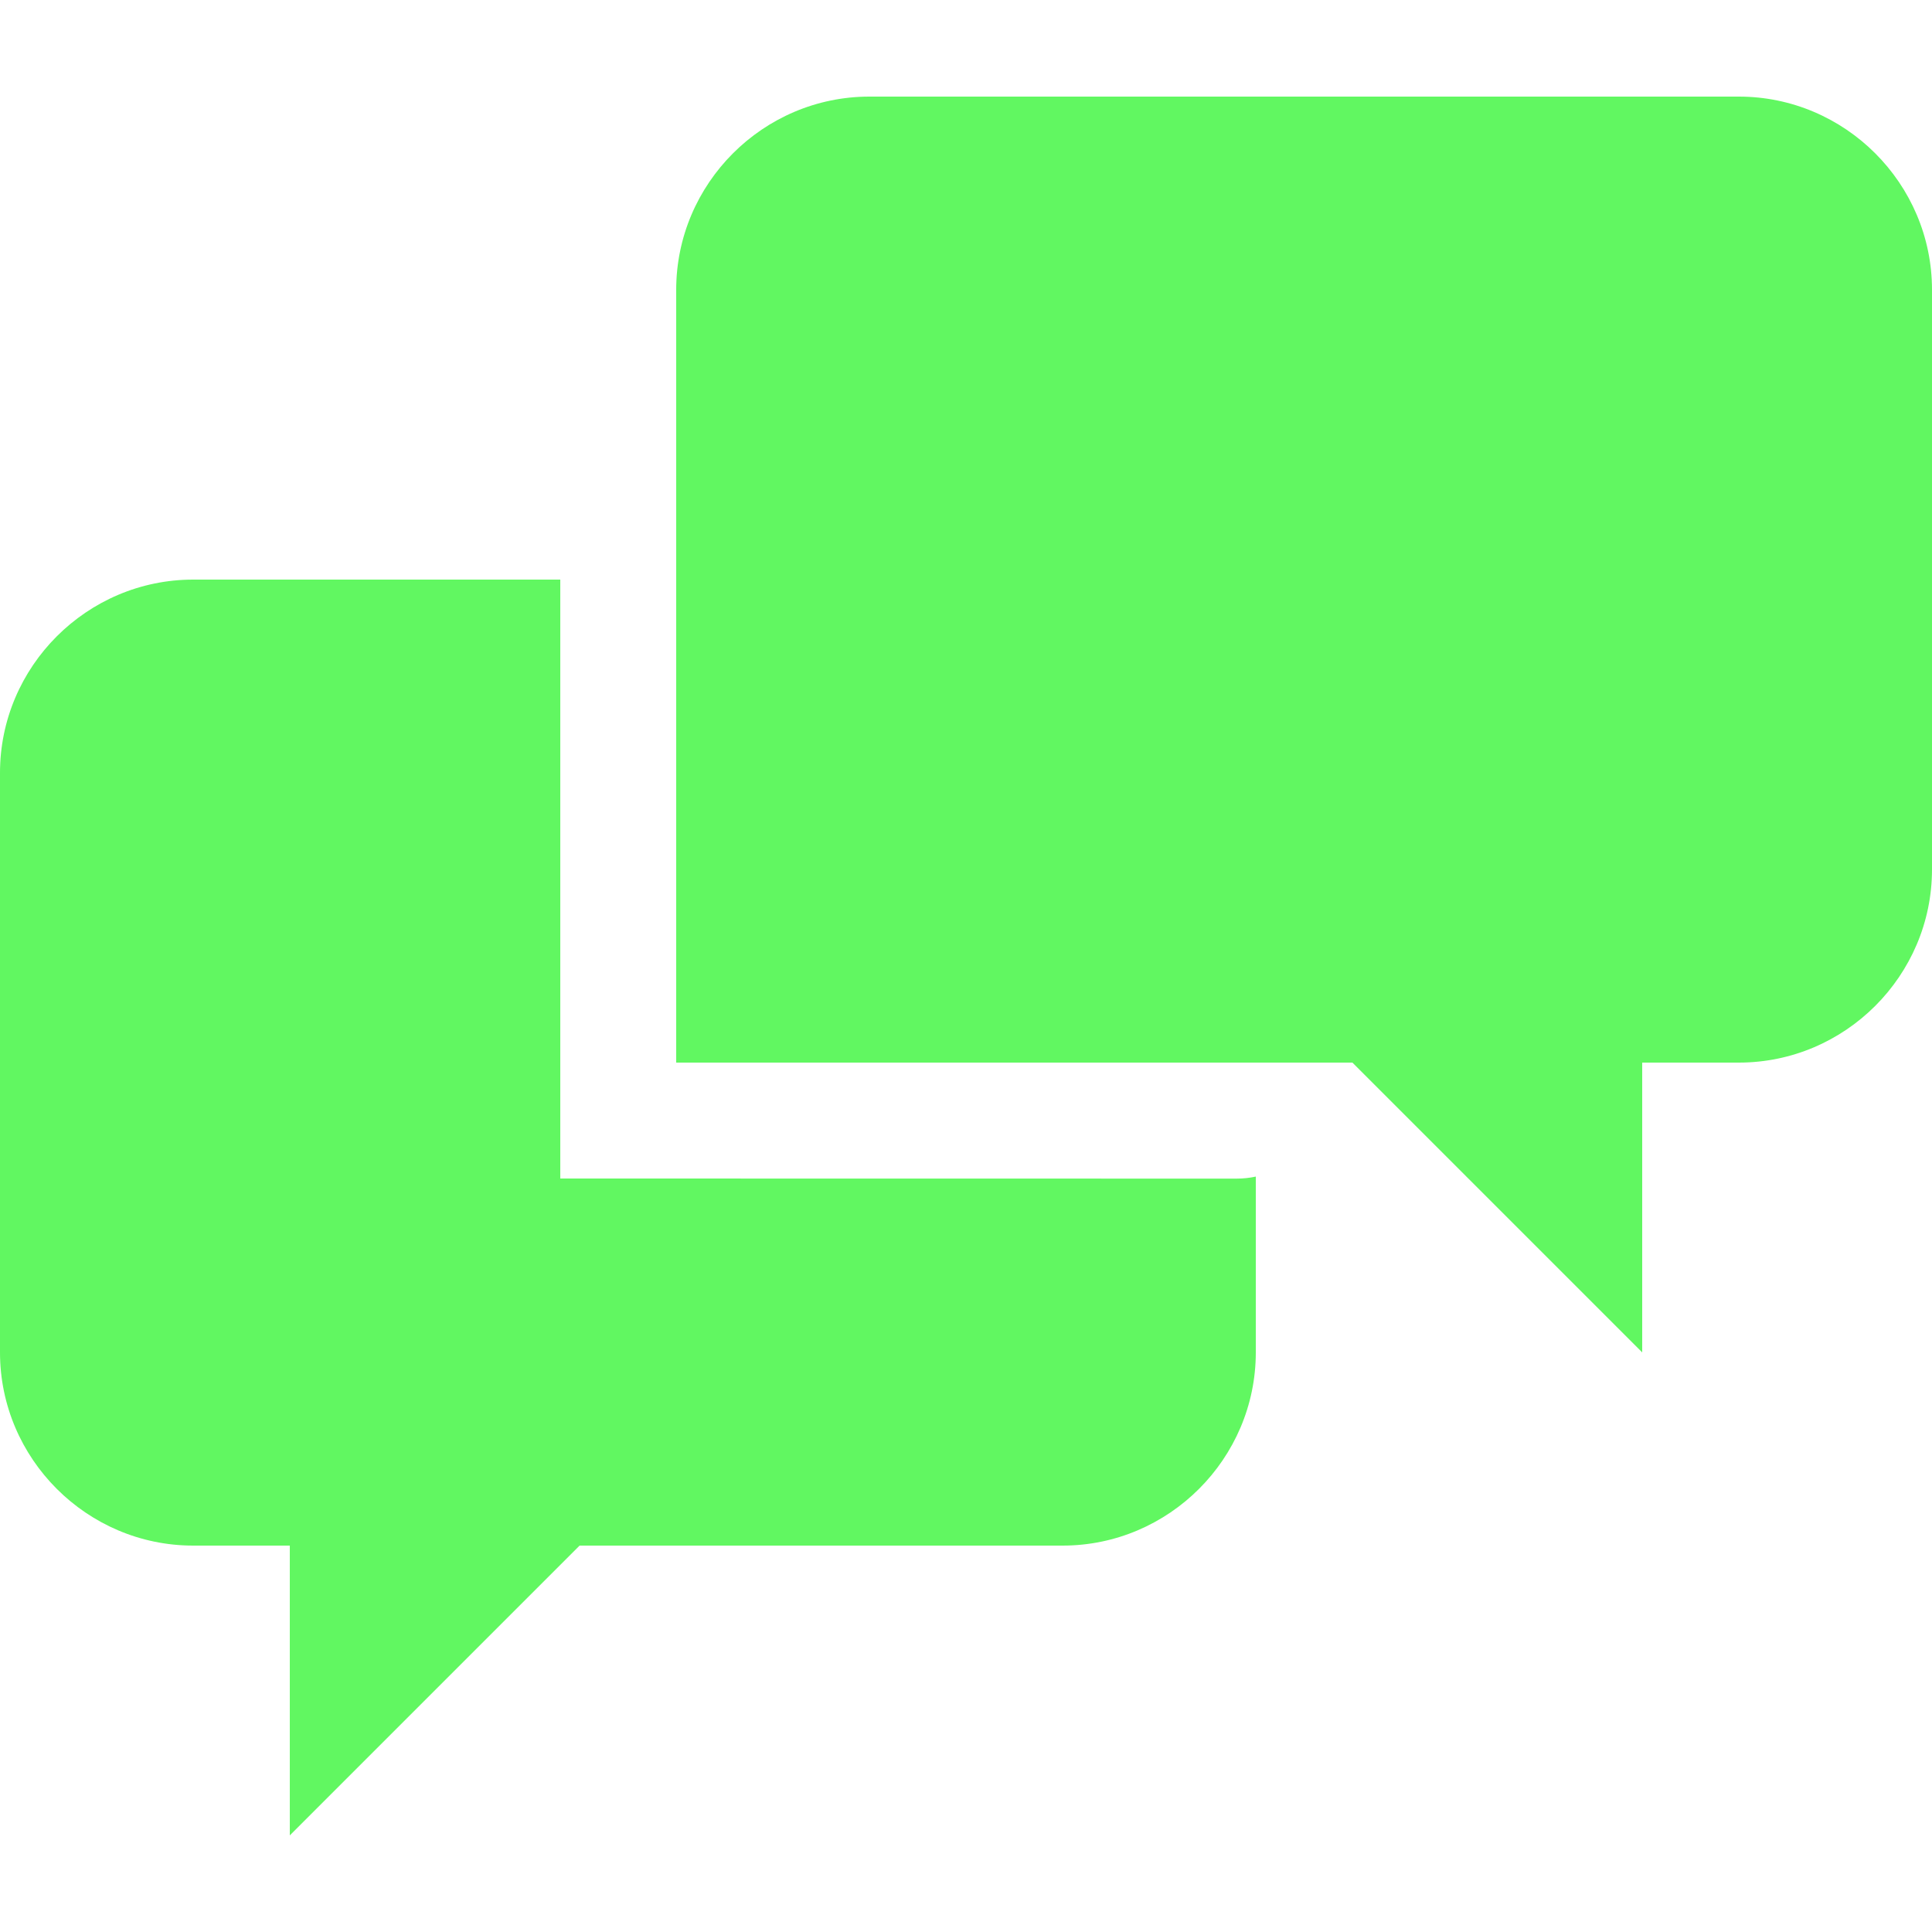
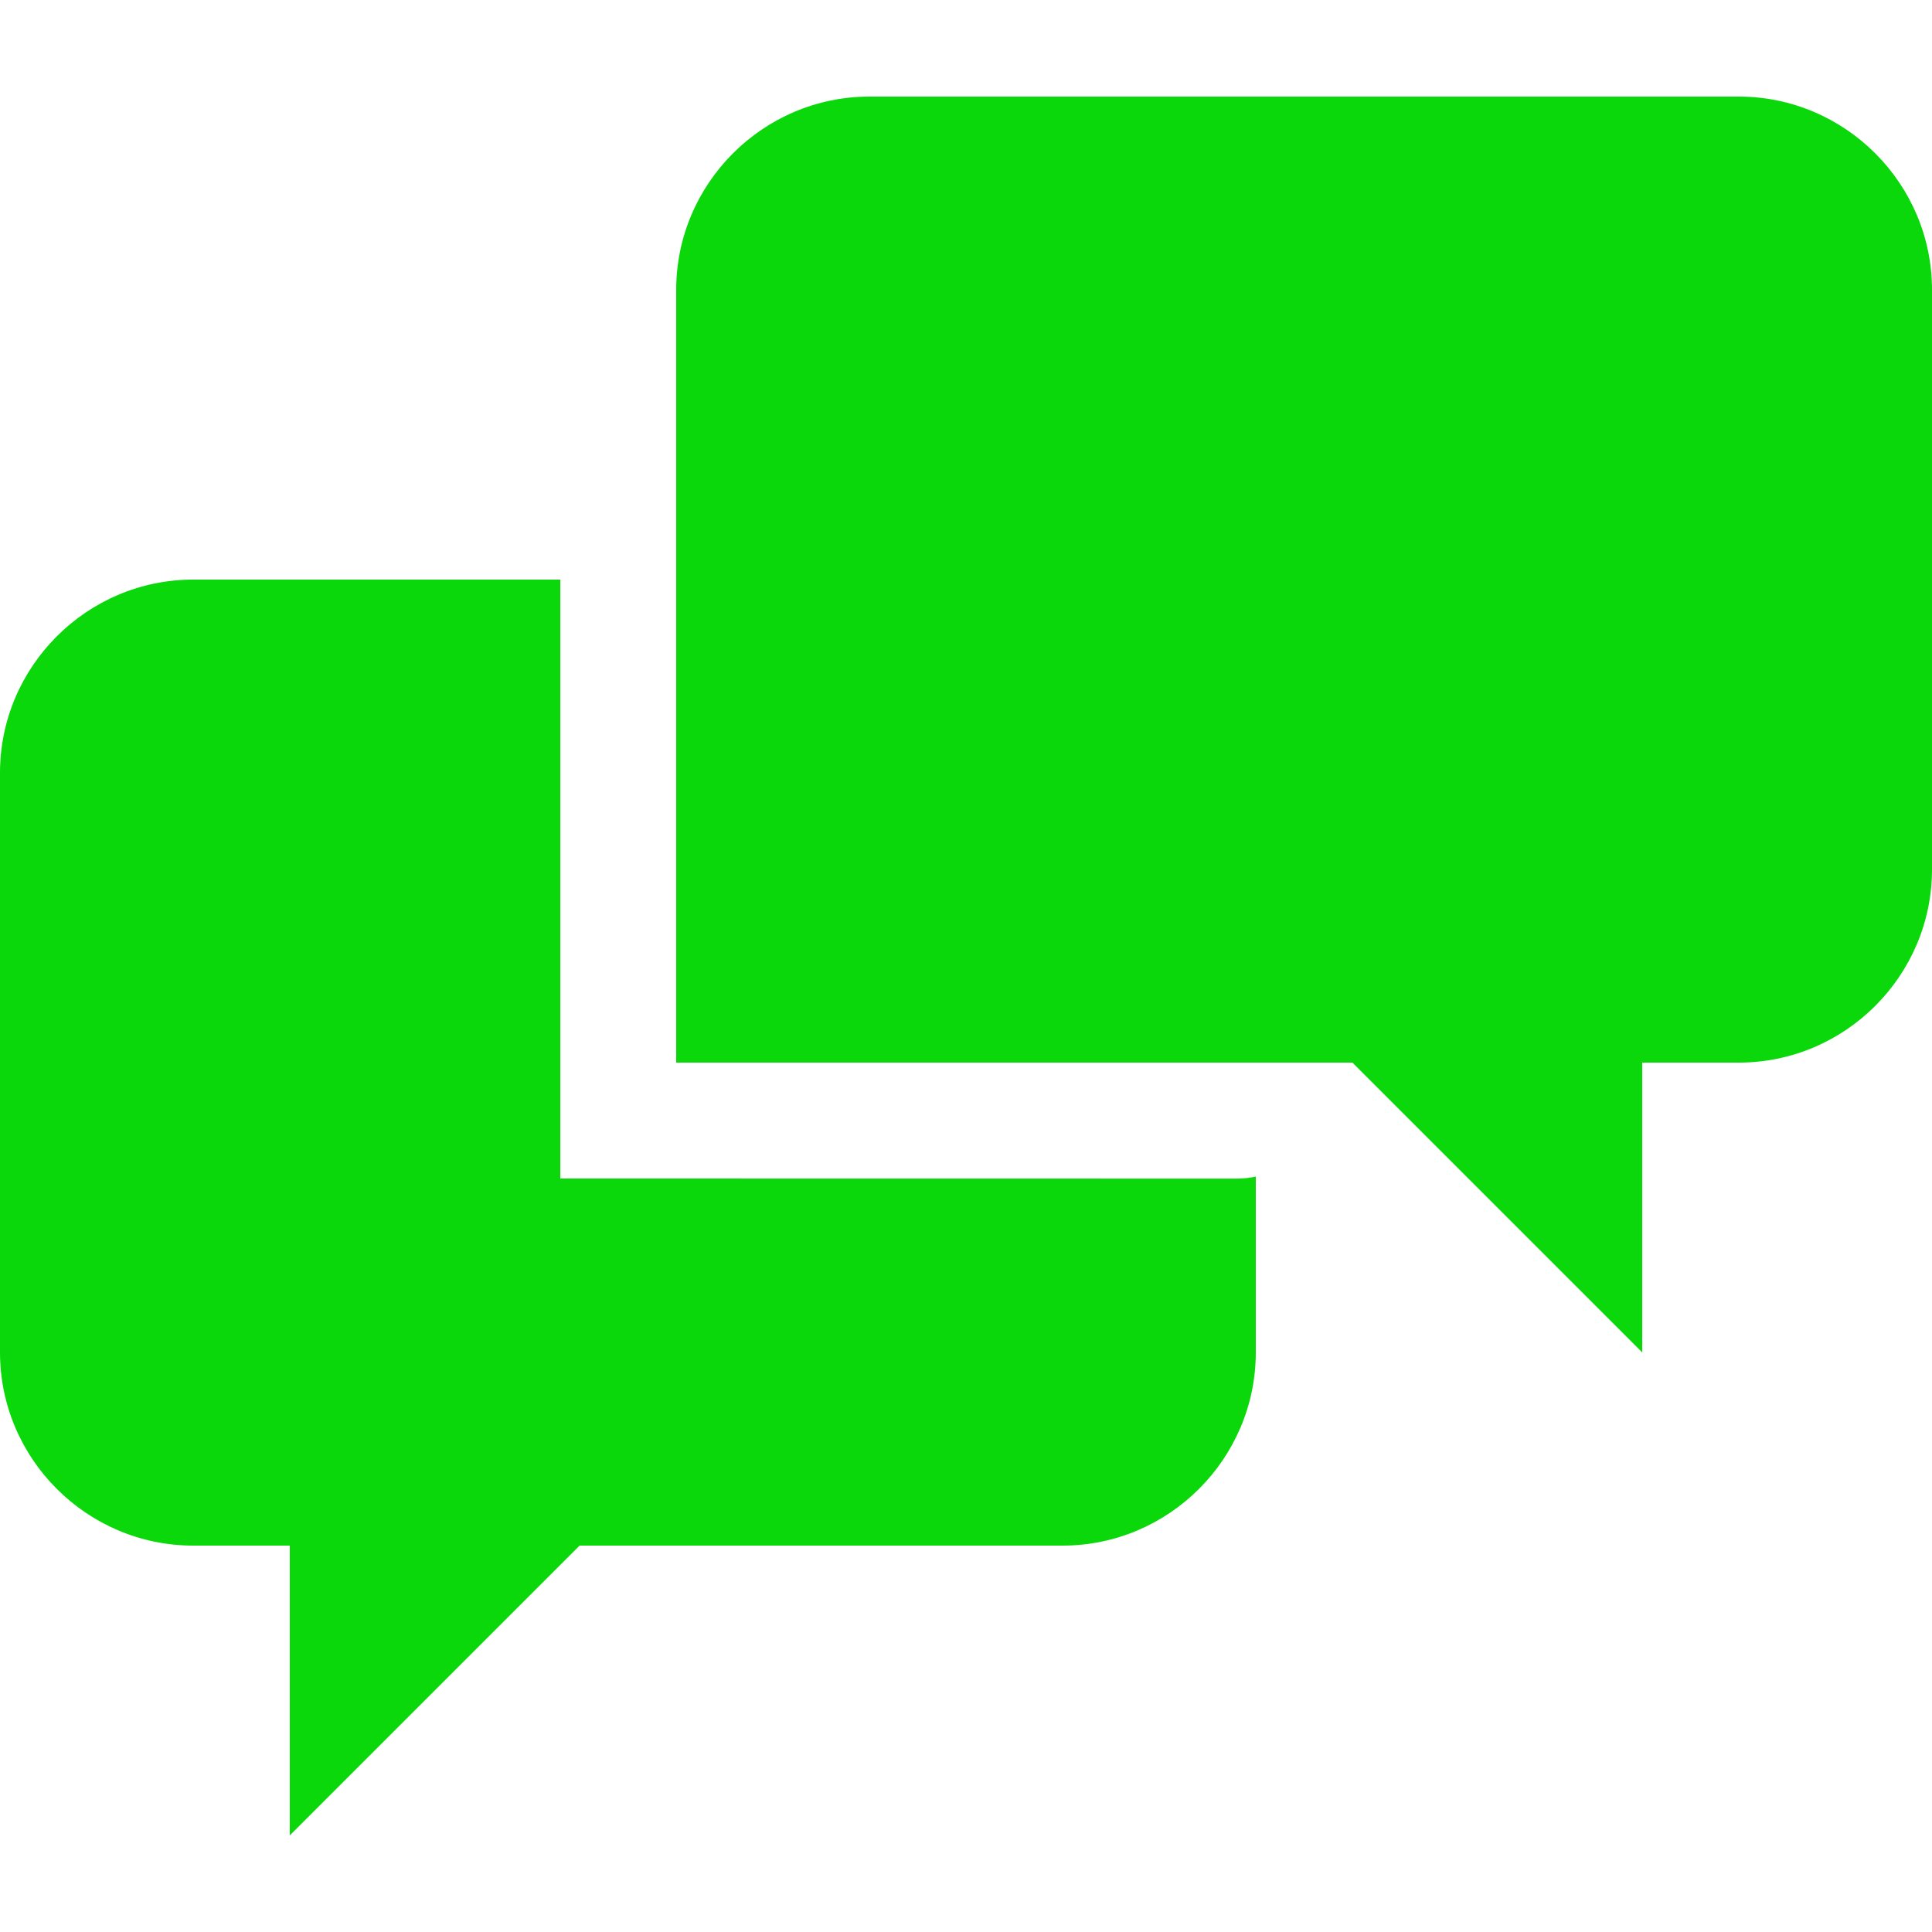
<svg xmlns="http://www.w3.org/2000/svg" aria-hidden="true" version="1.1" width="20" height="20" viewBox="0 0 20 20" style="position: absolute; overflow: hidden;">
-   <path fill="#61f761" d="M5.8 12.2v-6.2h-3.8c-1.1 0-2 0.9-2 2v6c0 1.1 0.9 2 2 2h1v3l3-3h5c1.1 0 2-0.9 2-2v-1.82c-0.064 0.014-0.132 0.021-0.2 0.021l-7-0.001zM18 1h-9c-1.1 0-2 0.9-2 2v8h7l3 3v-3h1c1.1 0 2-0.899 2-2v-6c0-1.1-0.9-2-2-2z" />
+   <path fill="#0ad80a" d="M5.8 12.2v-6.2h-3.8c-1.1 0-2 0.9-2 2v6c0 1.1 0.9 2 2 2h1v3l3-3h5c1.1 0 2-0.9 2-2v-1.82c-0.064 0.014-0.132 0.021-0.2 0.021l-7-0.001zM18 1h-9c-1.1 0-2 0.9-2 2v8h7l3 3v-3h1c1.1 0 2-0.899 2-2v-6c0-1.1-0.9-2-2-2z" />
</svg>
